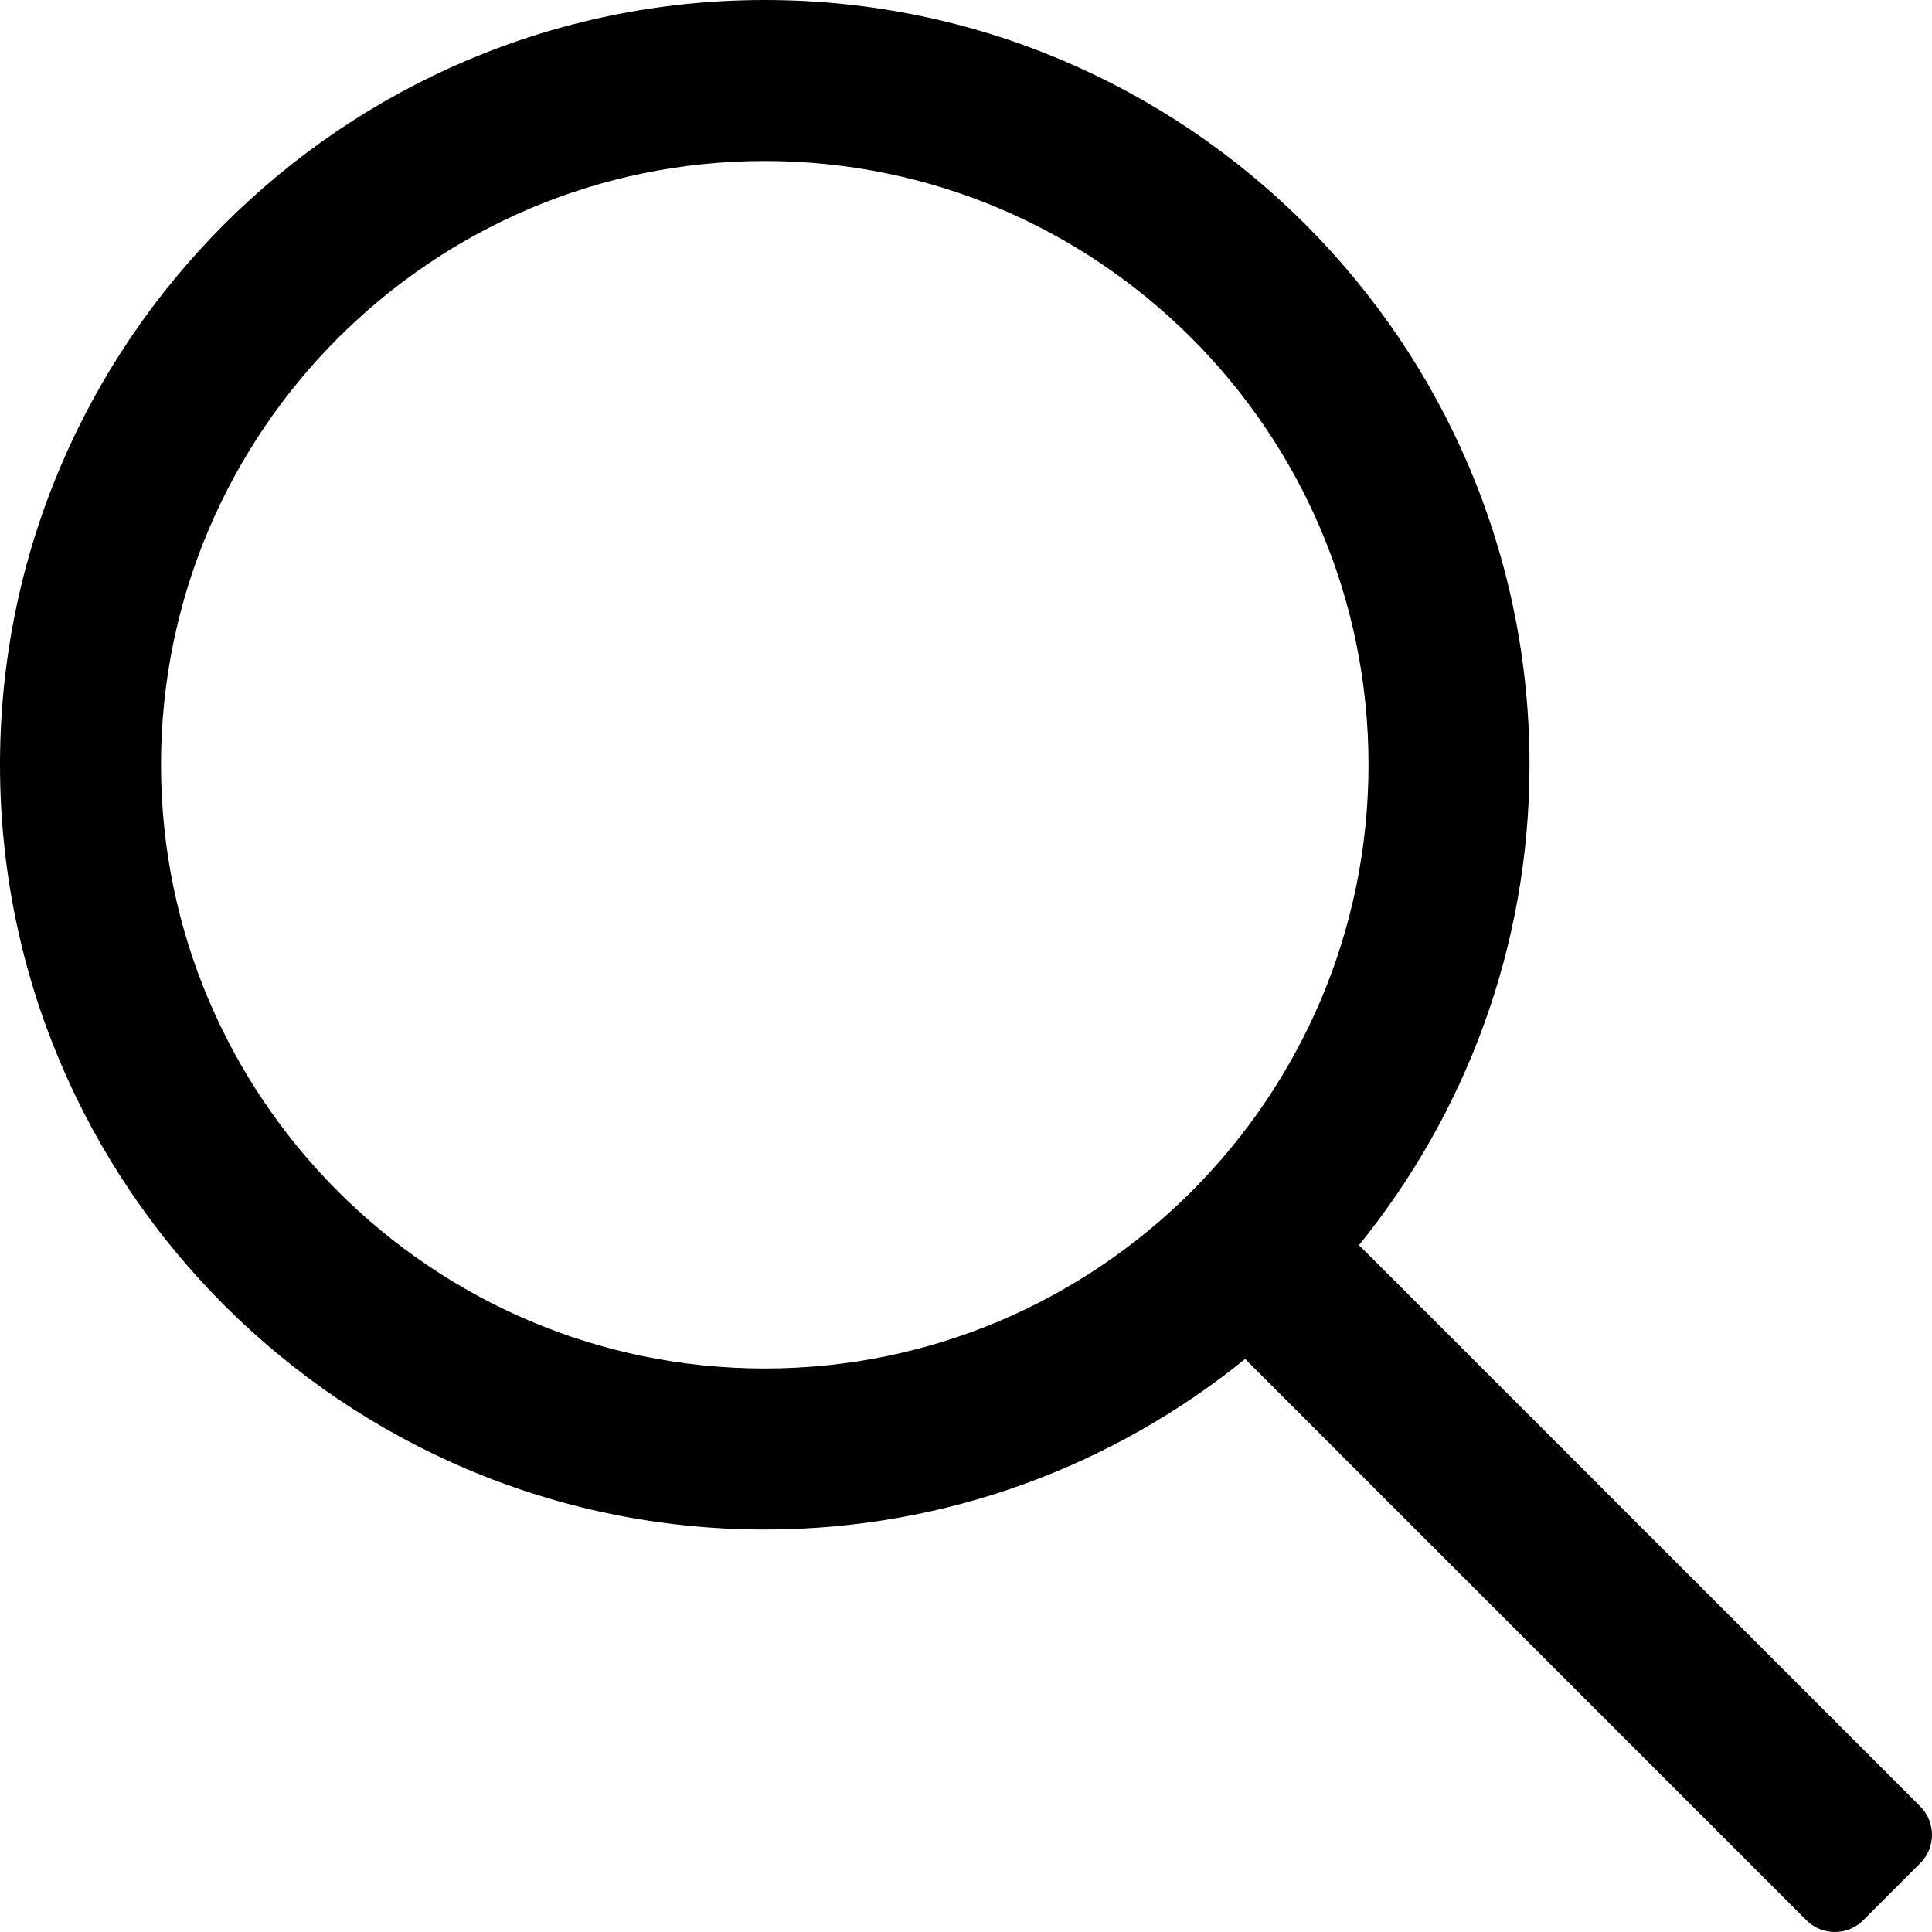
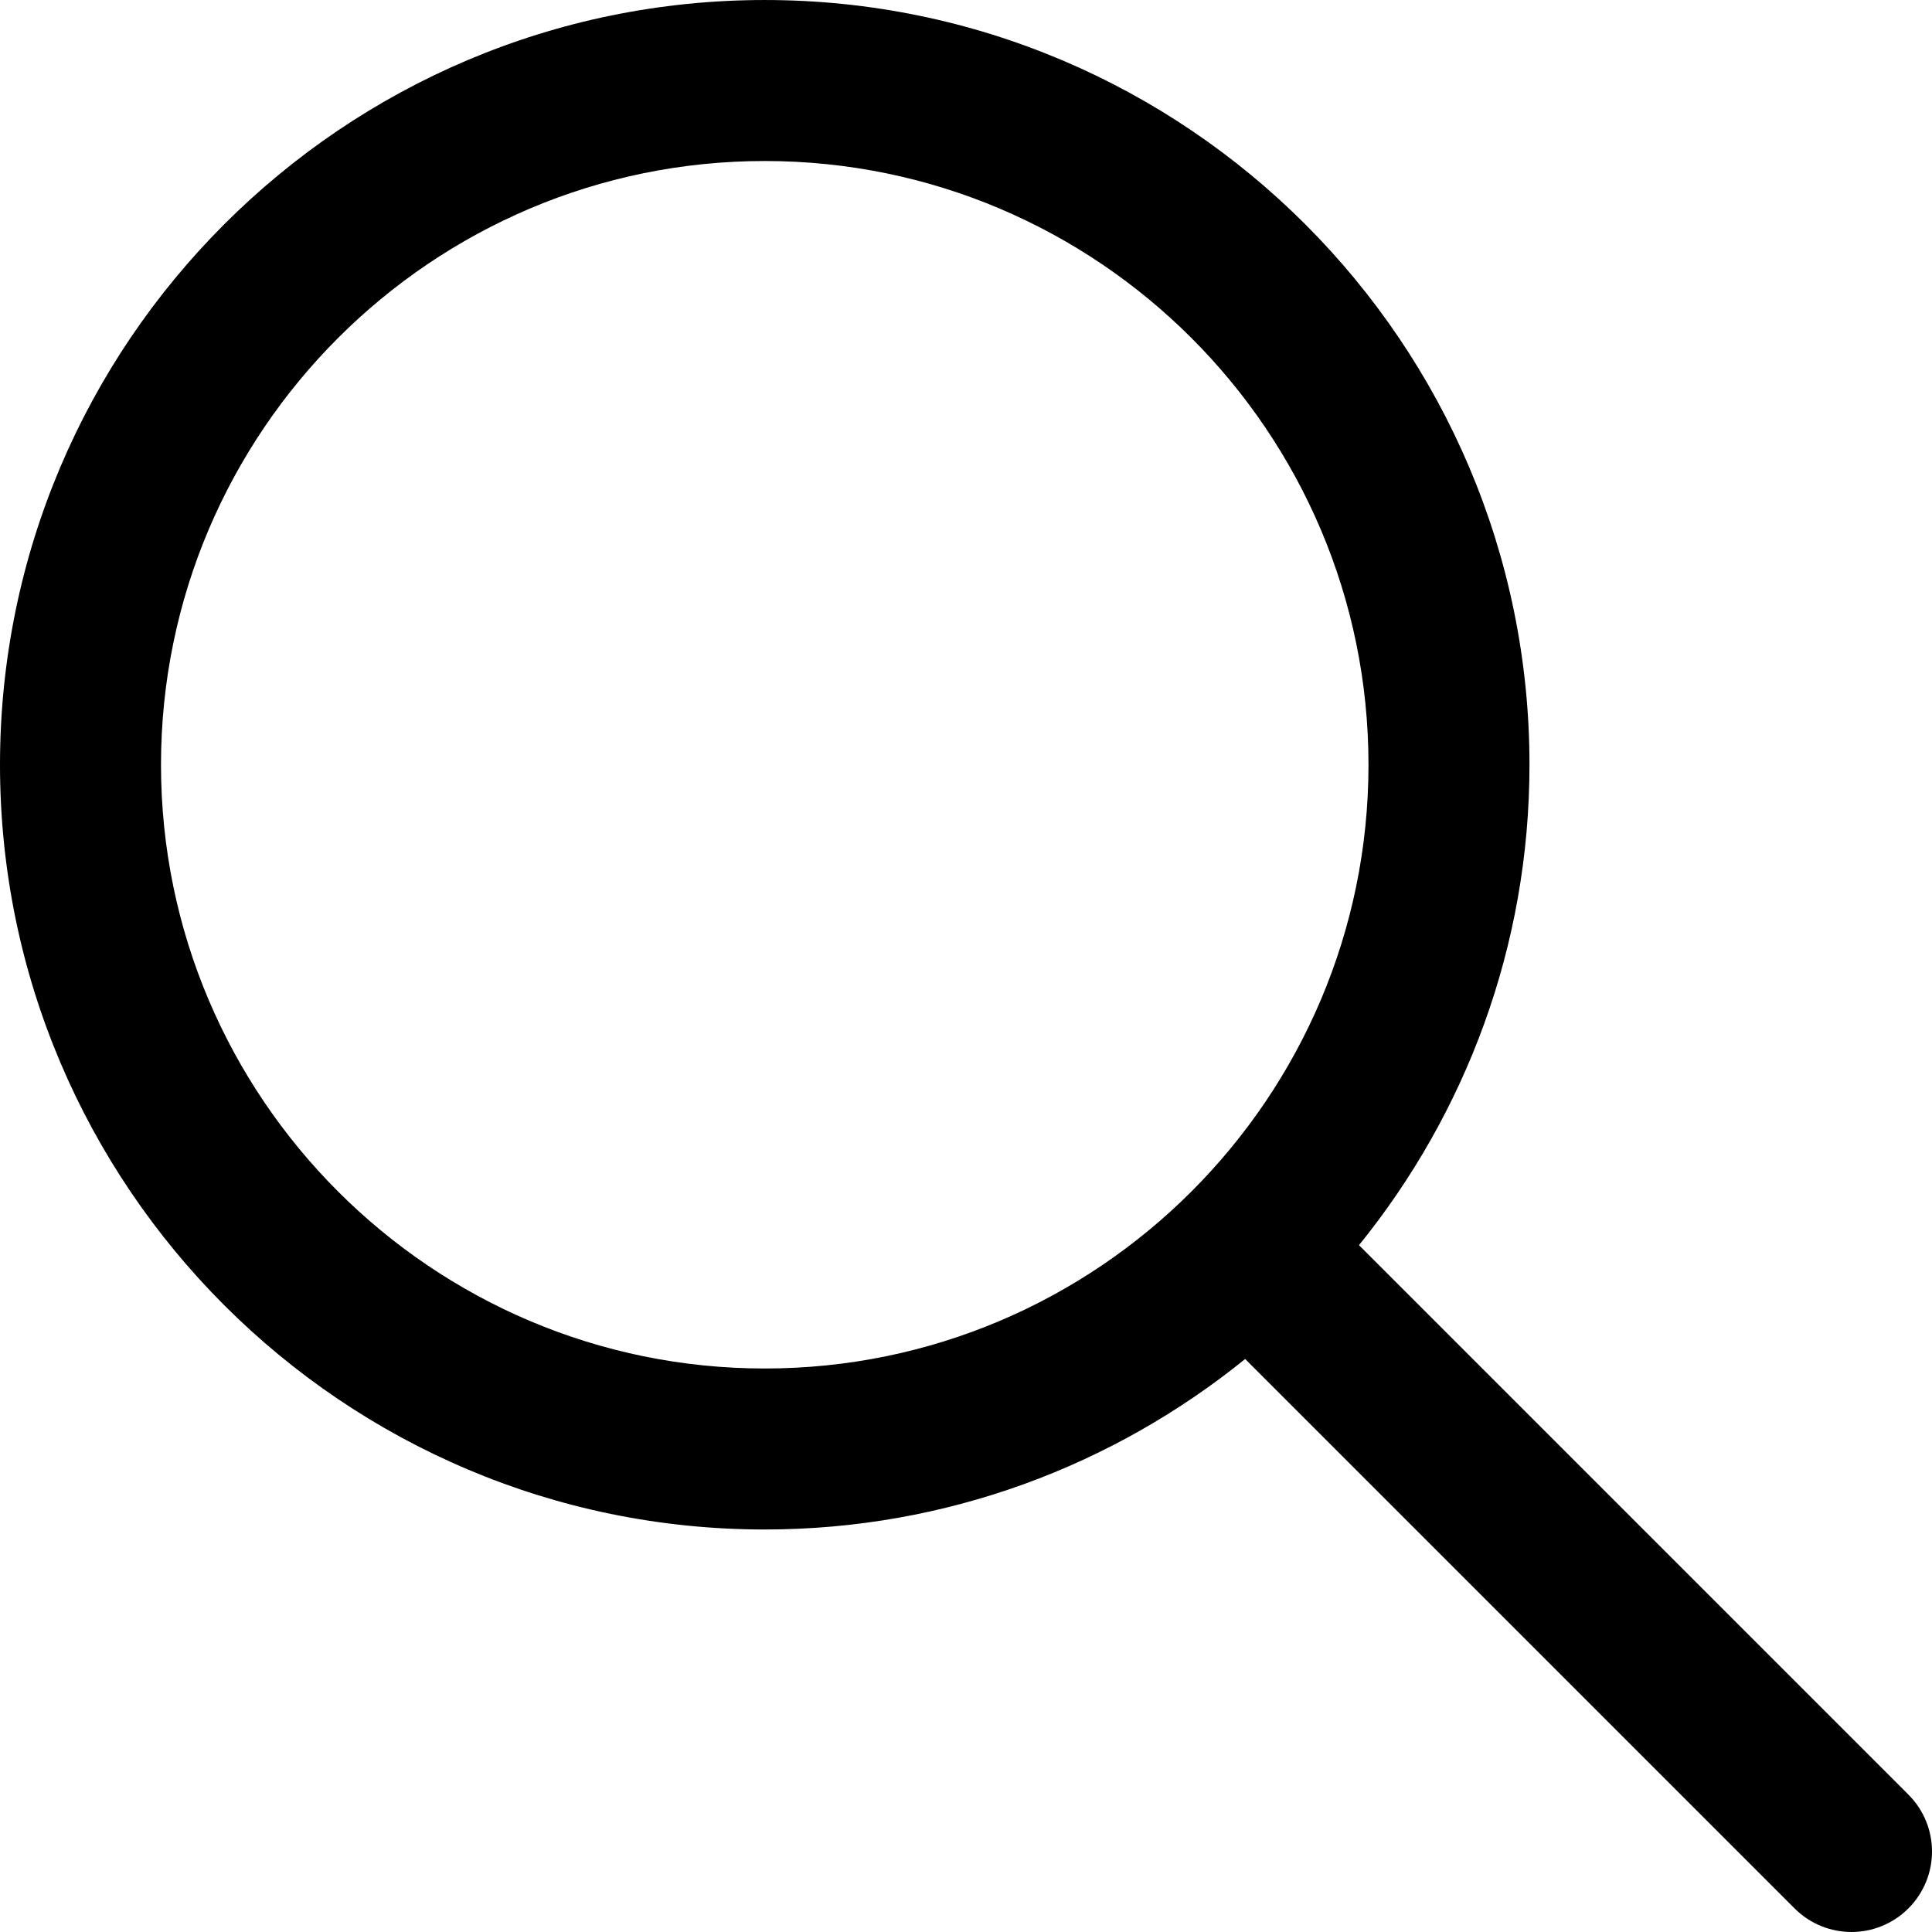
- <svg xmlns="http://www.w3.org/2000/svg" version="1.1" id="Capa_1" x="0px" y="0px" viewBox="0 0 511.999 511.999" style="enable-background:new 0 0 511.999 511.999;" xml:space="preserve">
+ <svg xmlns="http://www.w3.org/2000/svg" version="1.1" id="Capa_1" x="0px" y="0px" viewBox="0 0 512.005 512.005" style="enable-background:new 0 0 512.005 512.005;" xml:space="preserve">
  <g>
    <g>
-       <path d="M508.874,478.708L360.142,329.976c28.21-34.827,45.191-79.103,45.191-127.309c0-111.75-90.917-202.667-202.667-202.667    S0,90.917,0,202.667s90.917,202.667,202.667,202.667c48.206,0,92.482-16.982,127.309-45.191l148.732,148.732    c4.167,4.165,10.919,4.165,15.086,0l15.081-15.082C513.04,489.627,513.04,482.873,508.874,478.708z M202.667,362.667    c-88.229,0-160-71.771-160-160s71.771-160,160-160s160,71.771,160,160S290.896,362.667,202.667,362.667z" />
+       <path d="M505.749,475.587l-145.6-145.6c28.203-34.837,45.184-79.104,45.184-127.317c0-111.744-90.923-202.667-202.667-202.667    S0,90.925,0,202.669s90.923,202.667,202.667,202.667c48.213,0,92.48-16.981,127.317-45.184l145.6,145.6    c4.16,4.16,9.621,6.251,15.083,6.251s10.923-2.091,15.083-6.251C514.091,497.411,514.091,483.928,505.749,475.587z     M202.667,362.669c-88.235,0-160-71.765-160-160s71.765-160,160-160s160,71.765,160,160S290.901,362.669,202.667,362.669z" />
    </g>
  </g>
  <g>
</g>
  <g>
</g>
  <g>
</g>
  <g>
</g>
  <g>
</g>
  <g>
</g>
  <g>
</g>
  <g>
</g>
  <g>
</g>
  <g>
</g>
  <g>
</g>
  <g>
</g>
  <g>
</g>
  <g>
</g>
  <g>
</g>
</svg>
